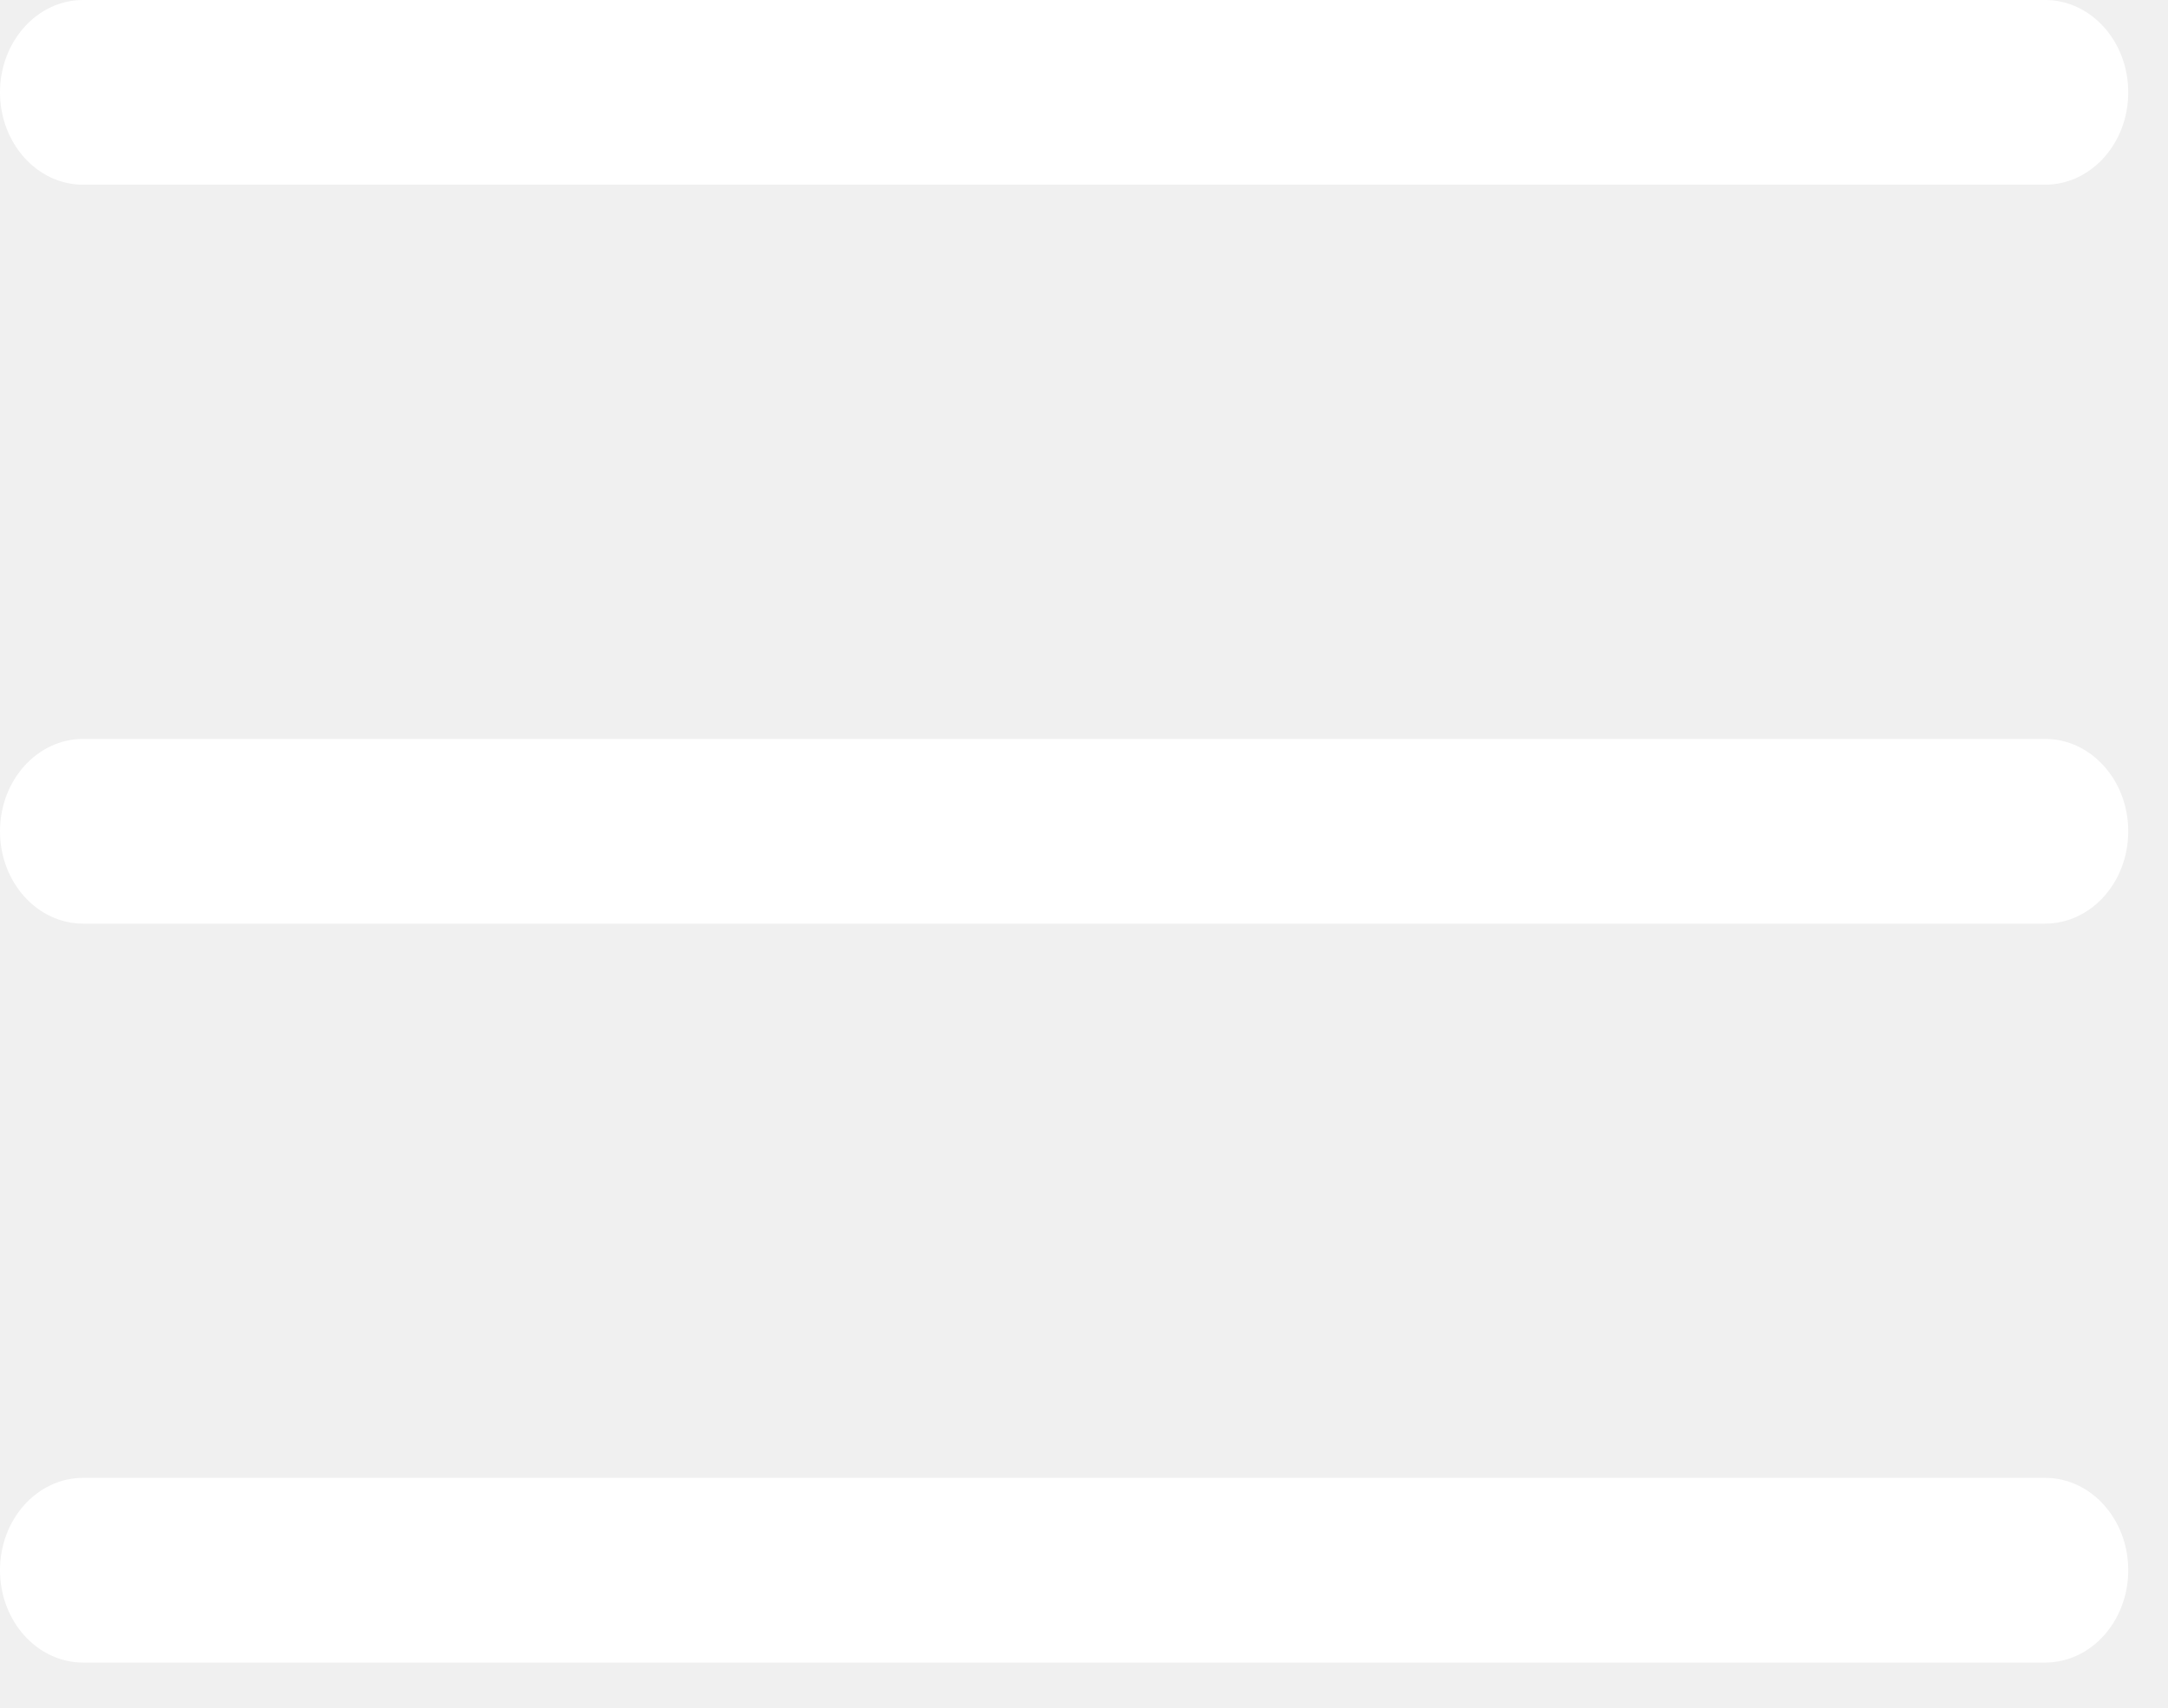
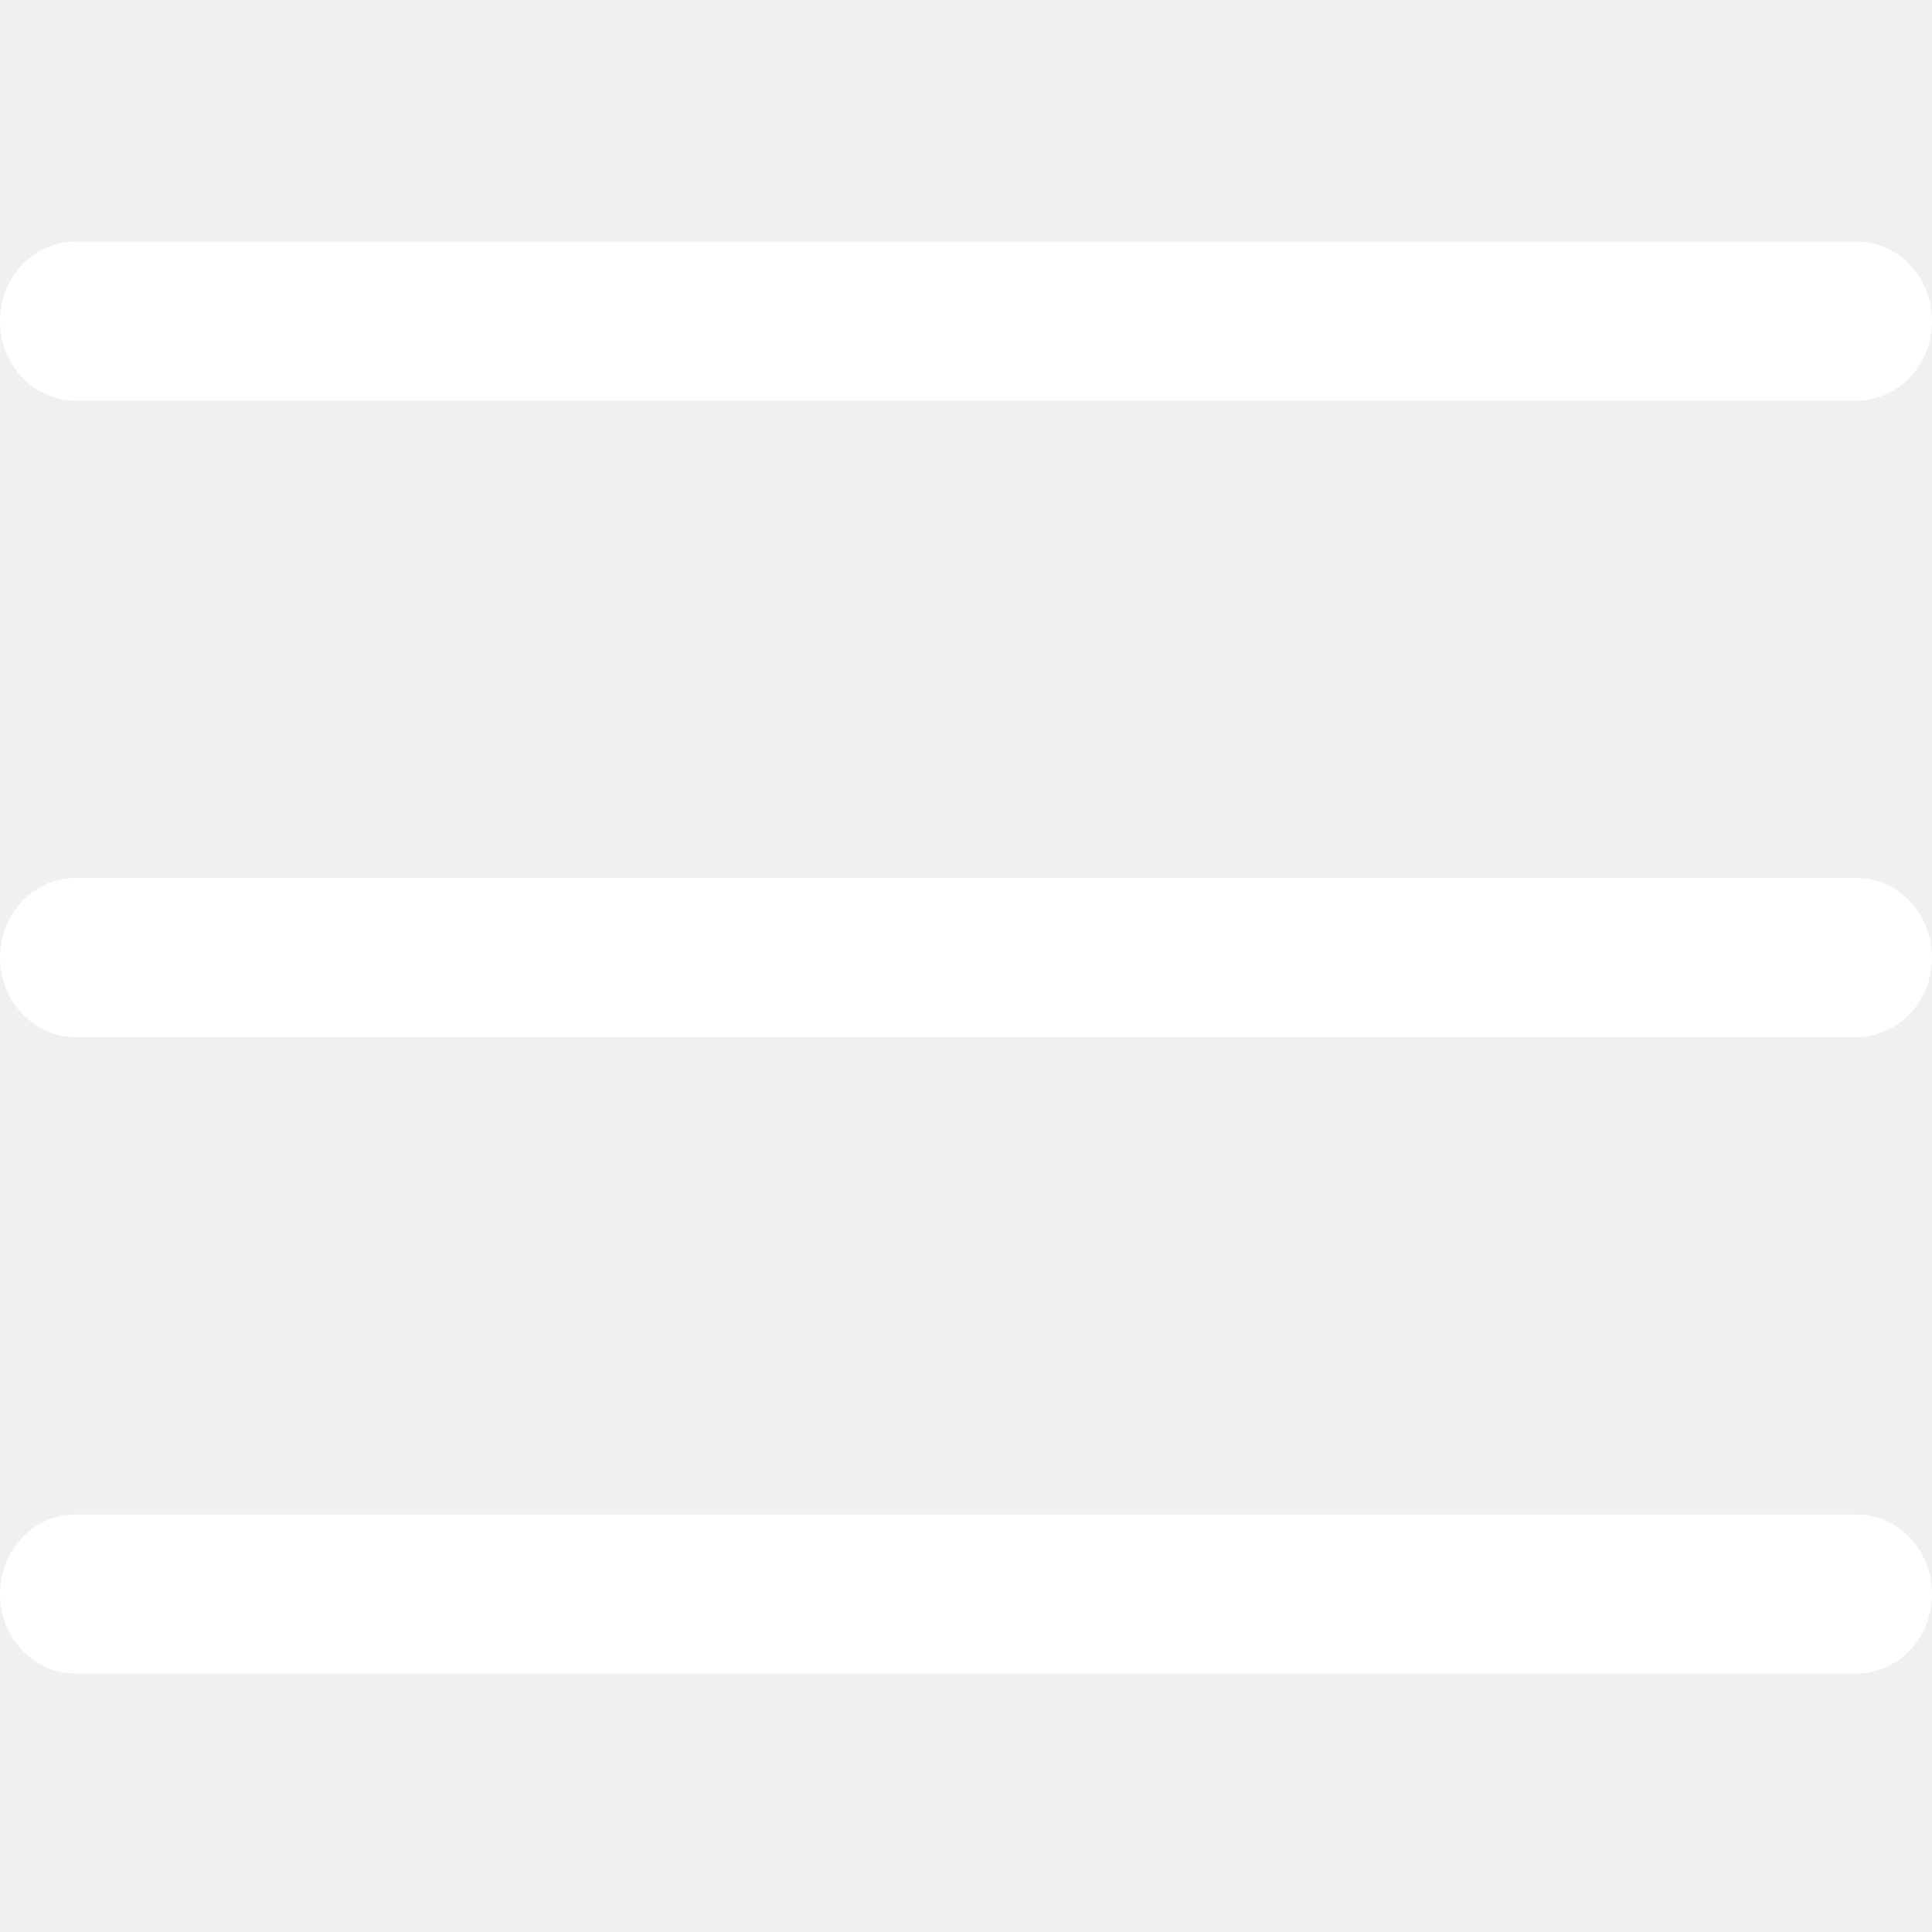
- <svg xmlns="http://www.w3.org/2000/svg" width="33" height="26" viewBox="0 0 33 26" fill="none">
-   <path d="M31.13 11.25H1.265C0.567 11.25 0 11.88 0 12.656C0 13.433 0.567 14.062 1.265 14.062H31.13C31.828 14.062 32.395 13.433 32.395 12.656C32.395 11.88 31.828 11.25 31.13 11.25Z" fill="white" />
-   <path d="M31.13 0H1.265C0.567 0 0 0.63 0 1.406C0 2.183 0.567 2.812 1.265 2.812H31.13C31.828 2.812 32.395 2.183 32.395 1.406C32.395 0.63 31.828 0 31.13 0Z" fill="white" />
-   <path d="M31.13 22.5H1.265C0.567 22.5 0 23.13 0 23.906C0 24.683 0.567 25.312 1.265 25.312H31.13C31.828 25.312 32.395 24.683 32.395 23.906C32.395 23.13 31.828 22.5 31.13 22.5Z" fill="white" />
+ <svg xmlns="http://www.w3.org/2000/svg" width="24" height="24" viewBox="0 0 24 24" fill="none">
+   <path d="M23.062 10.906H0.938C0.42 10.906 0 11.349 0 11.895C0 12.44 0.42 12.883 0.938 12.883H23.062C23.58 12.883 24 12.44 24 11.895C24 11.349 23.58 10.906 23.062 10.906Z" fill="white" />
+   <path d="M23.062 3H0.938C0.42 3 0 3.442 0 3.988C0 4.534 0.42 4.977 0.938 4.977H23.062C23.58 4.977 24 4.534 24 3.988C24 3.442 23.58 3 23.062 3Z" fill="white" />
+   <path d="M23.062 18.813H0.938C0.42 18.813 0 19.255 0 19.801C0 20.347 0.42 20.789 0.938 20.789H23.062C23.58 20.789 24 20.347 24 19.801C24 19.255 23.58 18.813 23.062 18.813Z" fill="white" />
</svg>
